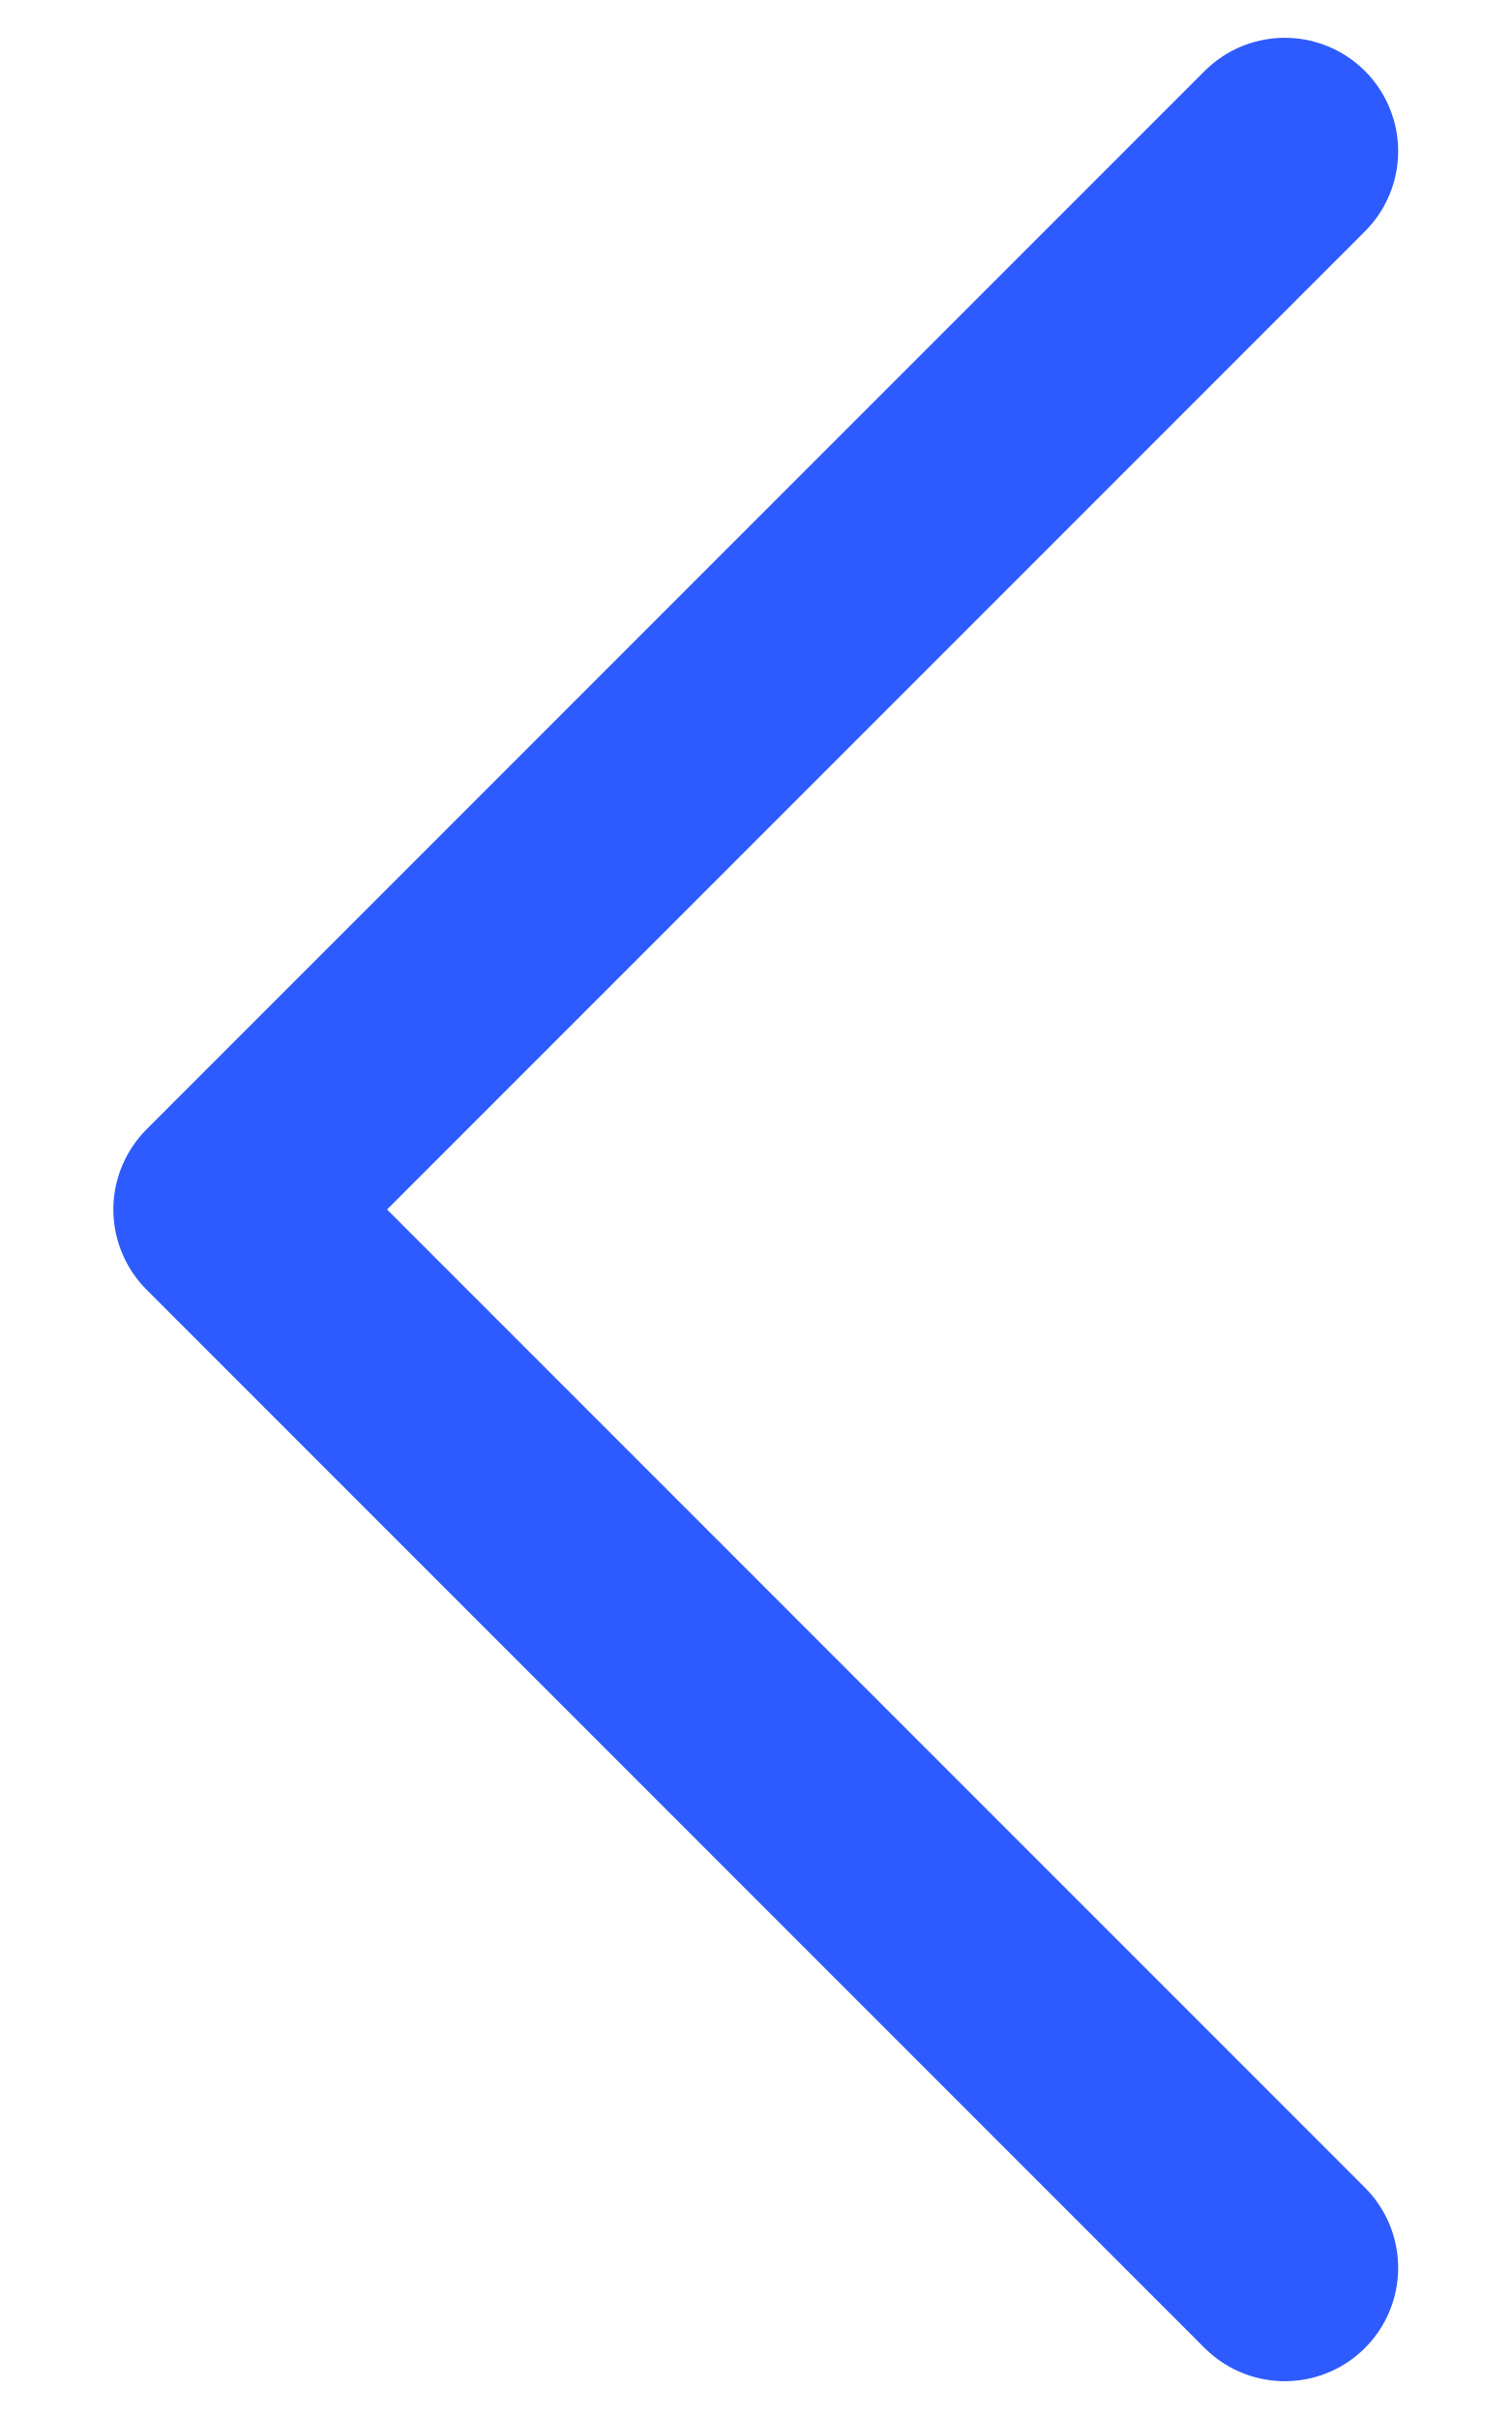
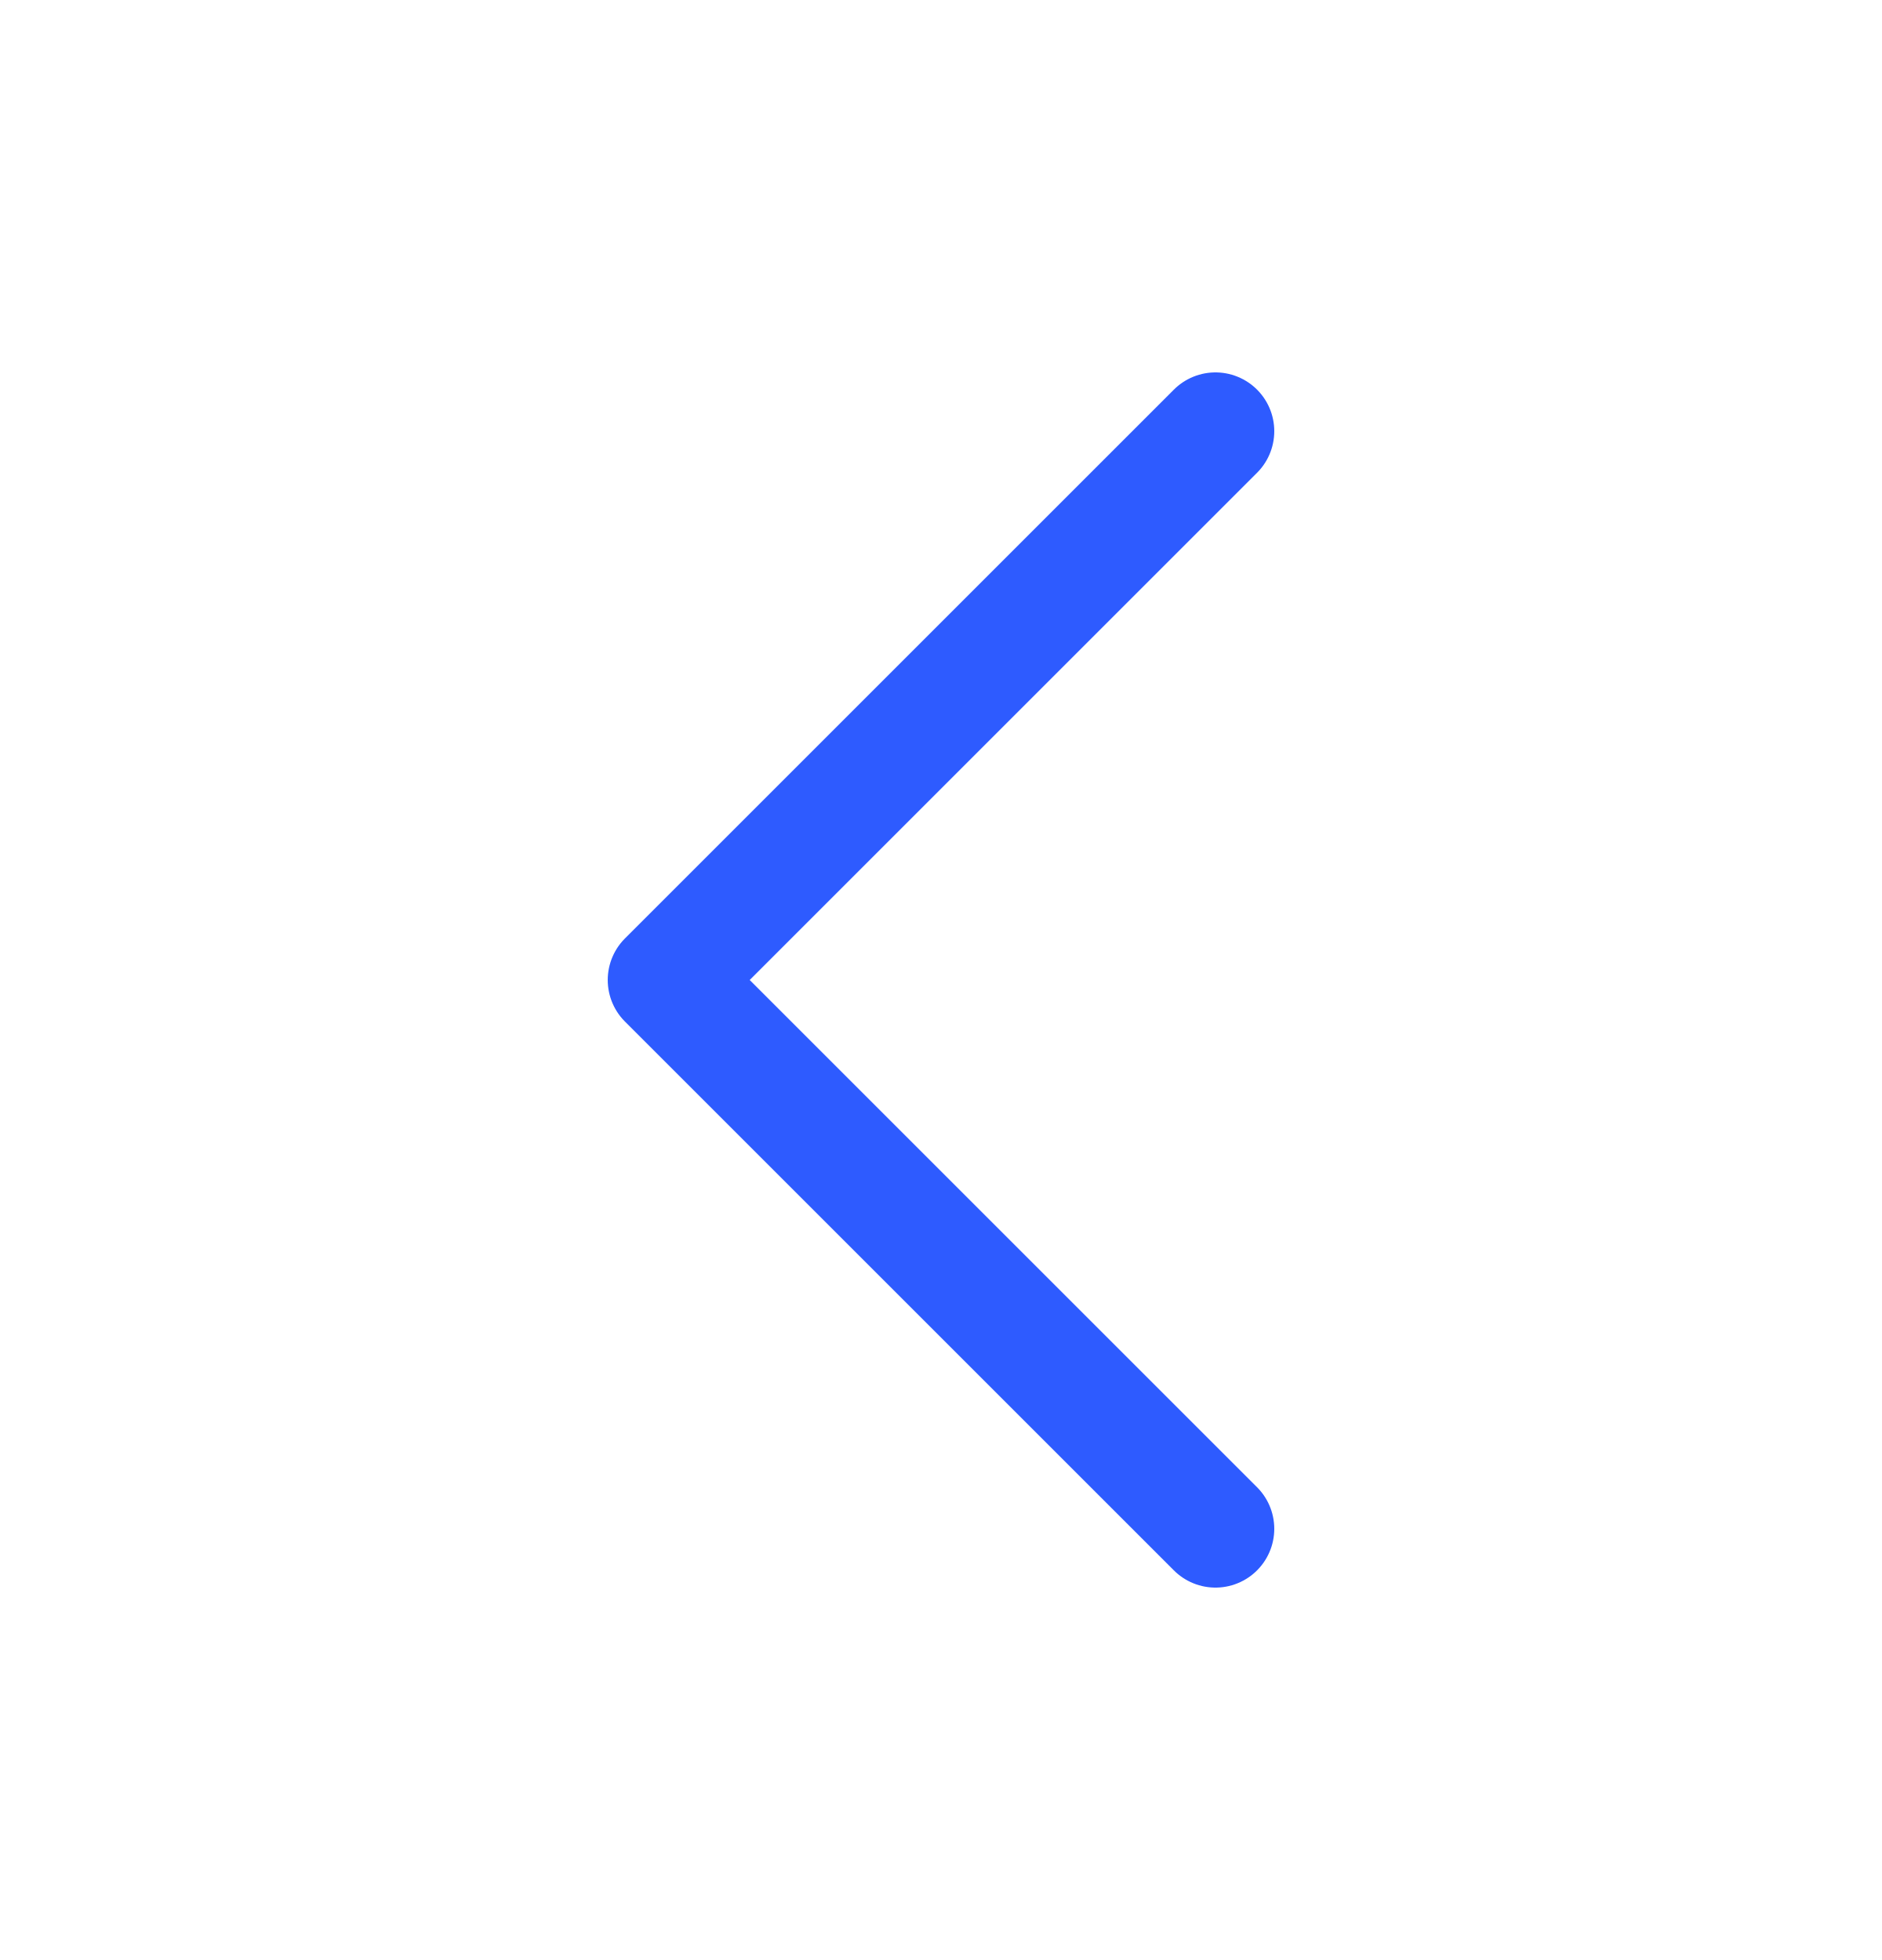
- <svg xmlns="http://www.w3.org/2000/svg" width="10" height="16" viewBox="0 0 10 16" fill="none">
-   <path d="M8.5 15L1.5 8L8.5 1" stroke="#2E5BFF" stroke-width="1.5" stroke-linecap="round" stroke-linejoin="round" />
+ <svg xmlns="http://www.w3.org/2000/svg" width="24" height="25" viewBox="0 0 24 25" fill="none">
+   <path d="m15.5 19.5-7-7 7-7" stroke="#2E5BFF" stroke-width="1.5" stroke-linecap="round" stroke-linejoin="round" />
</svg>
